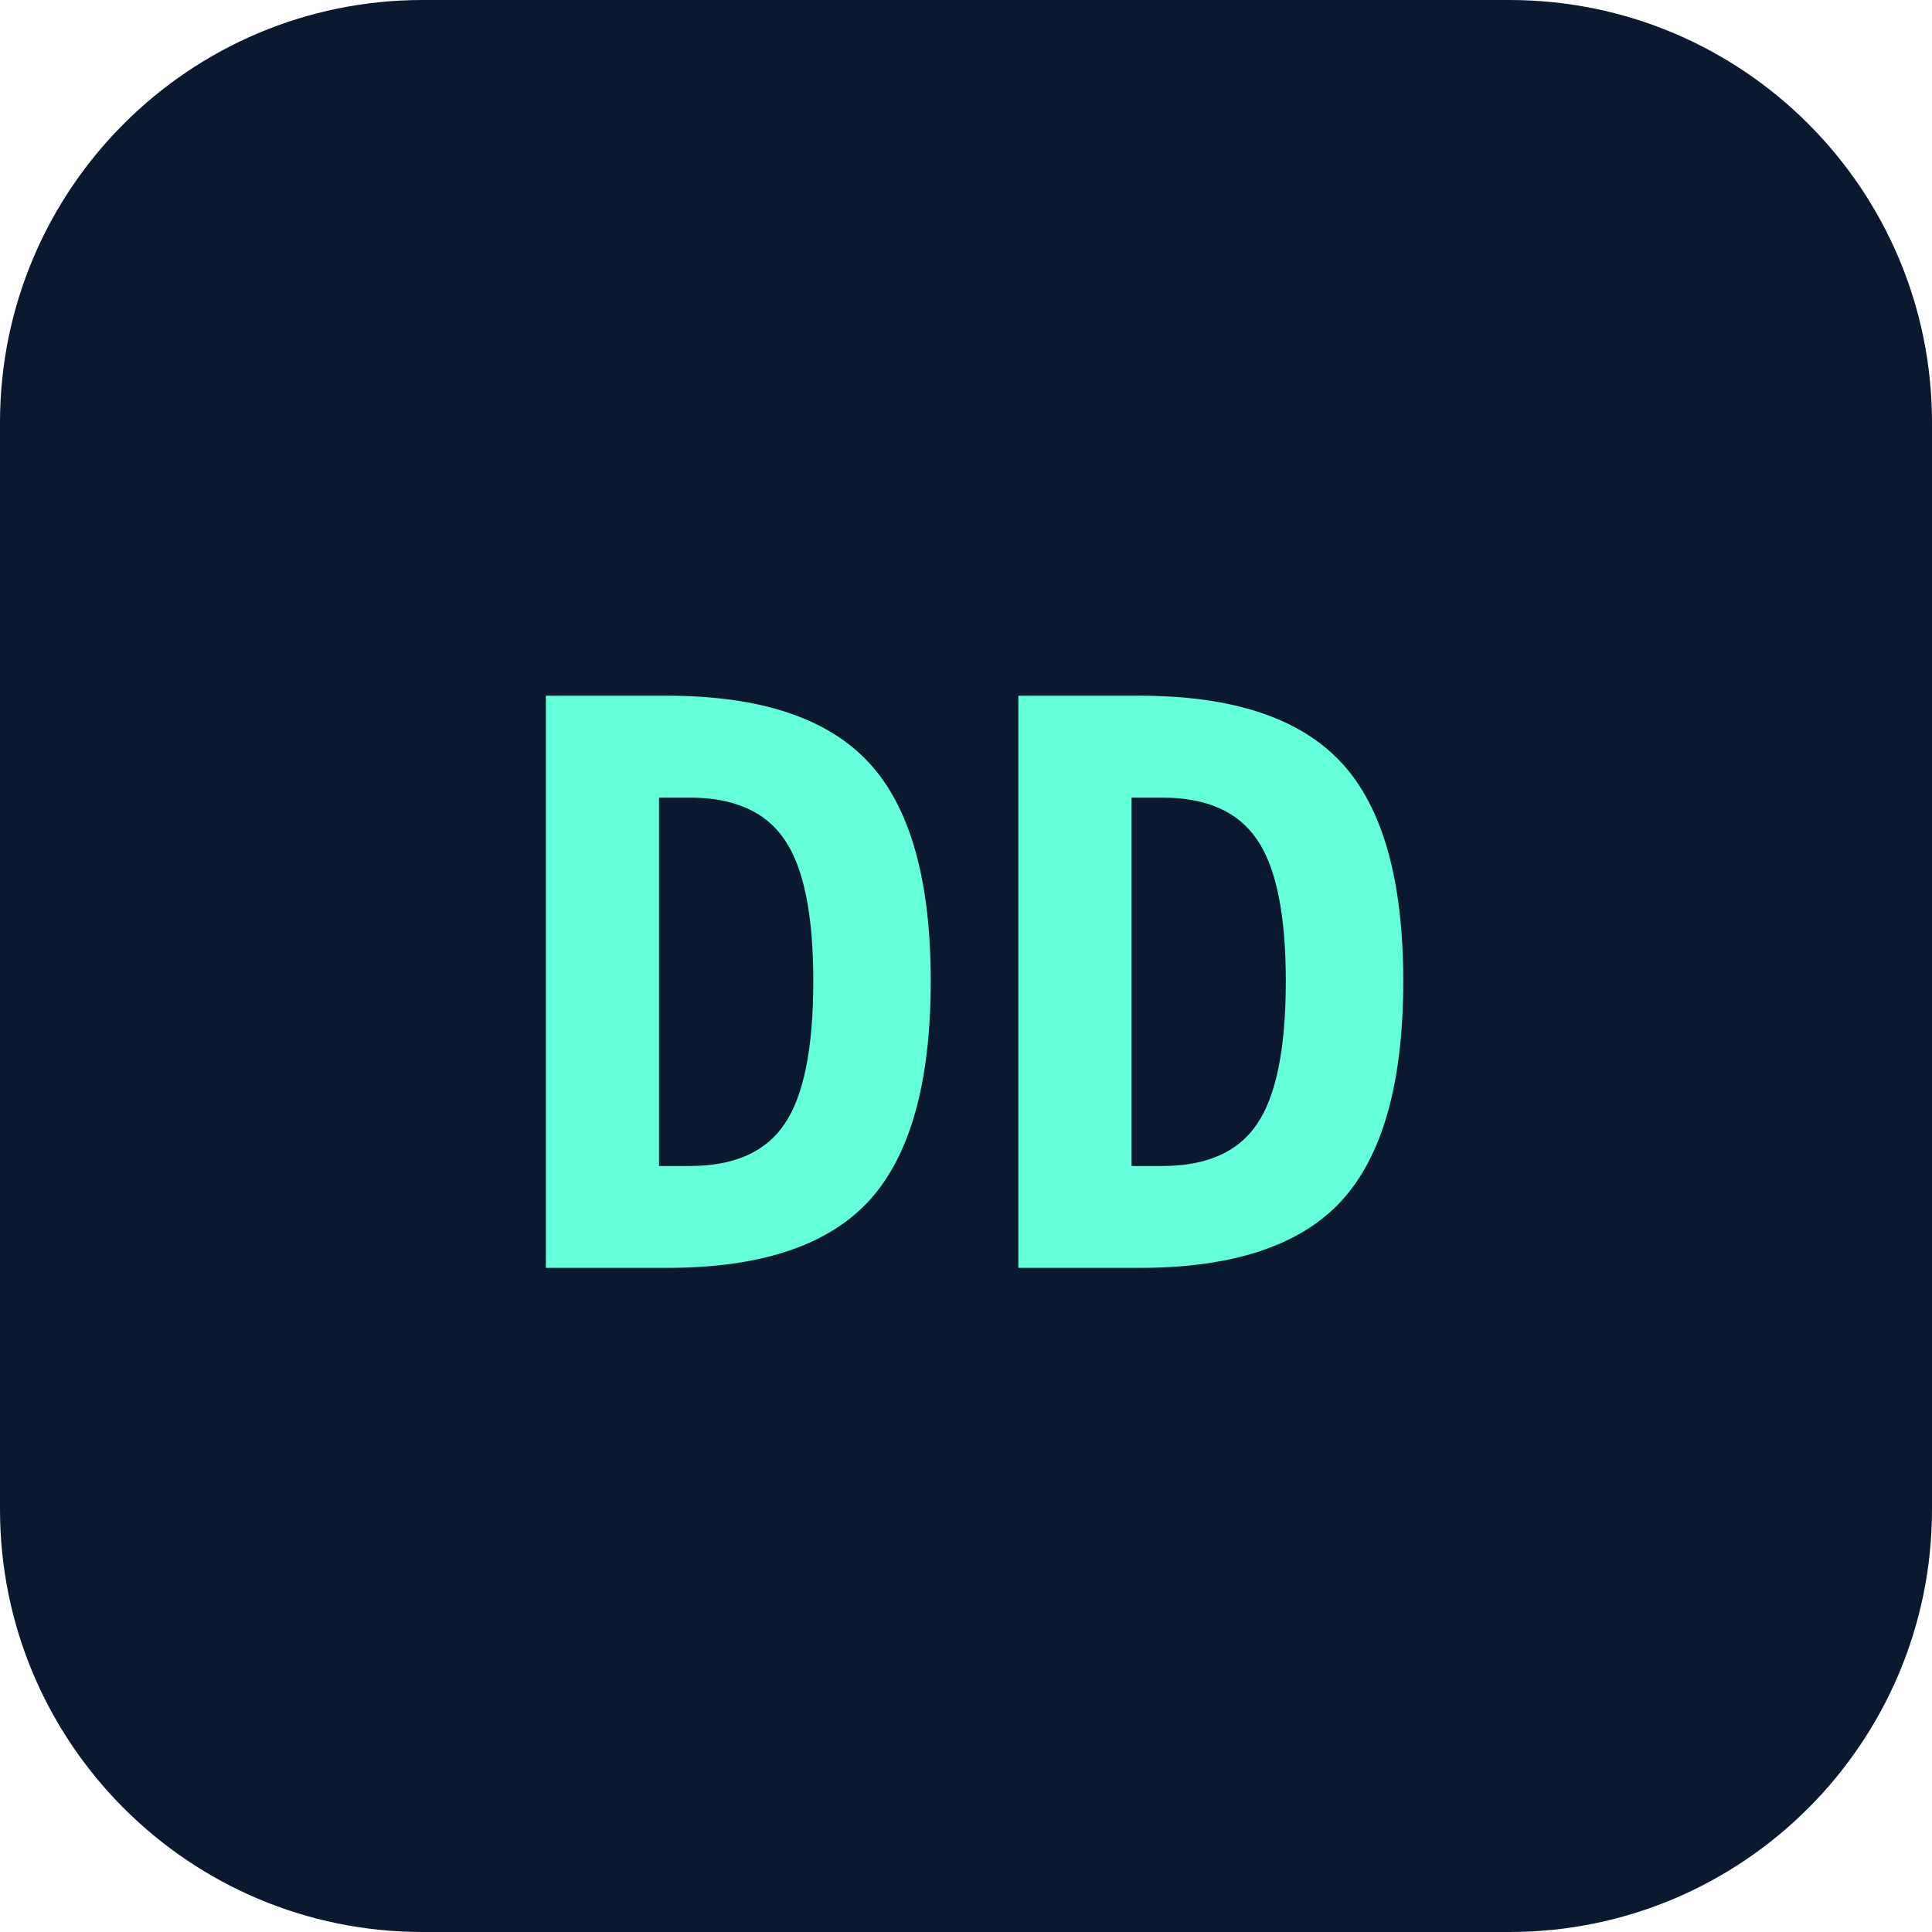
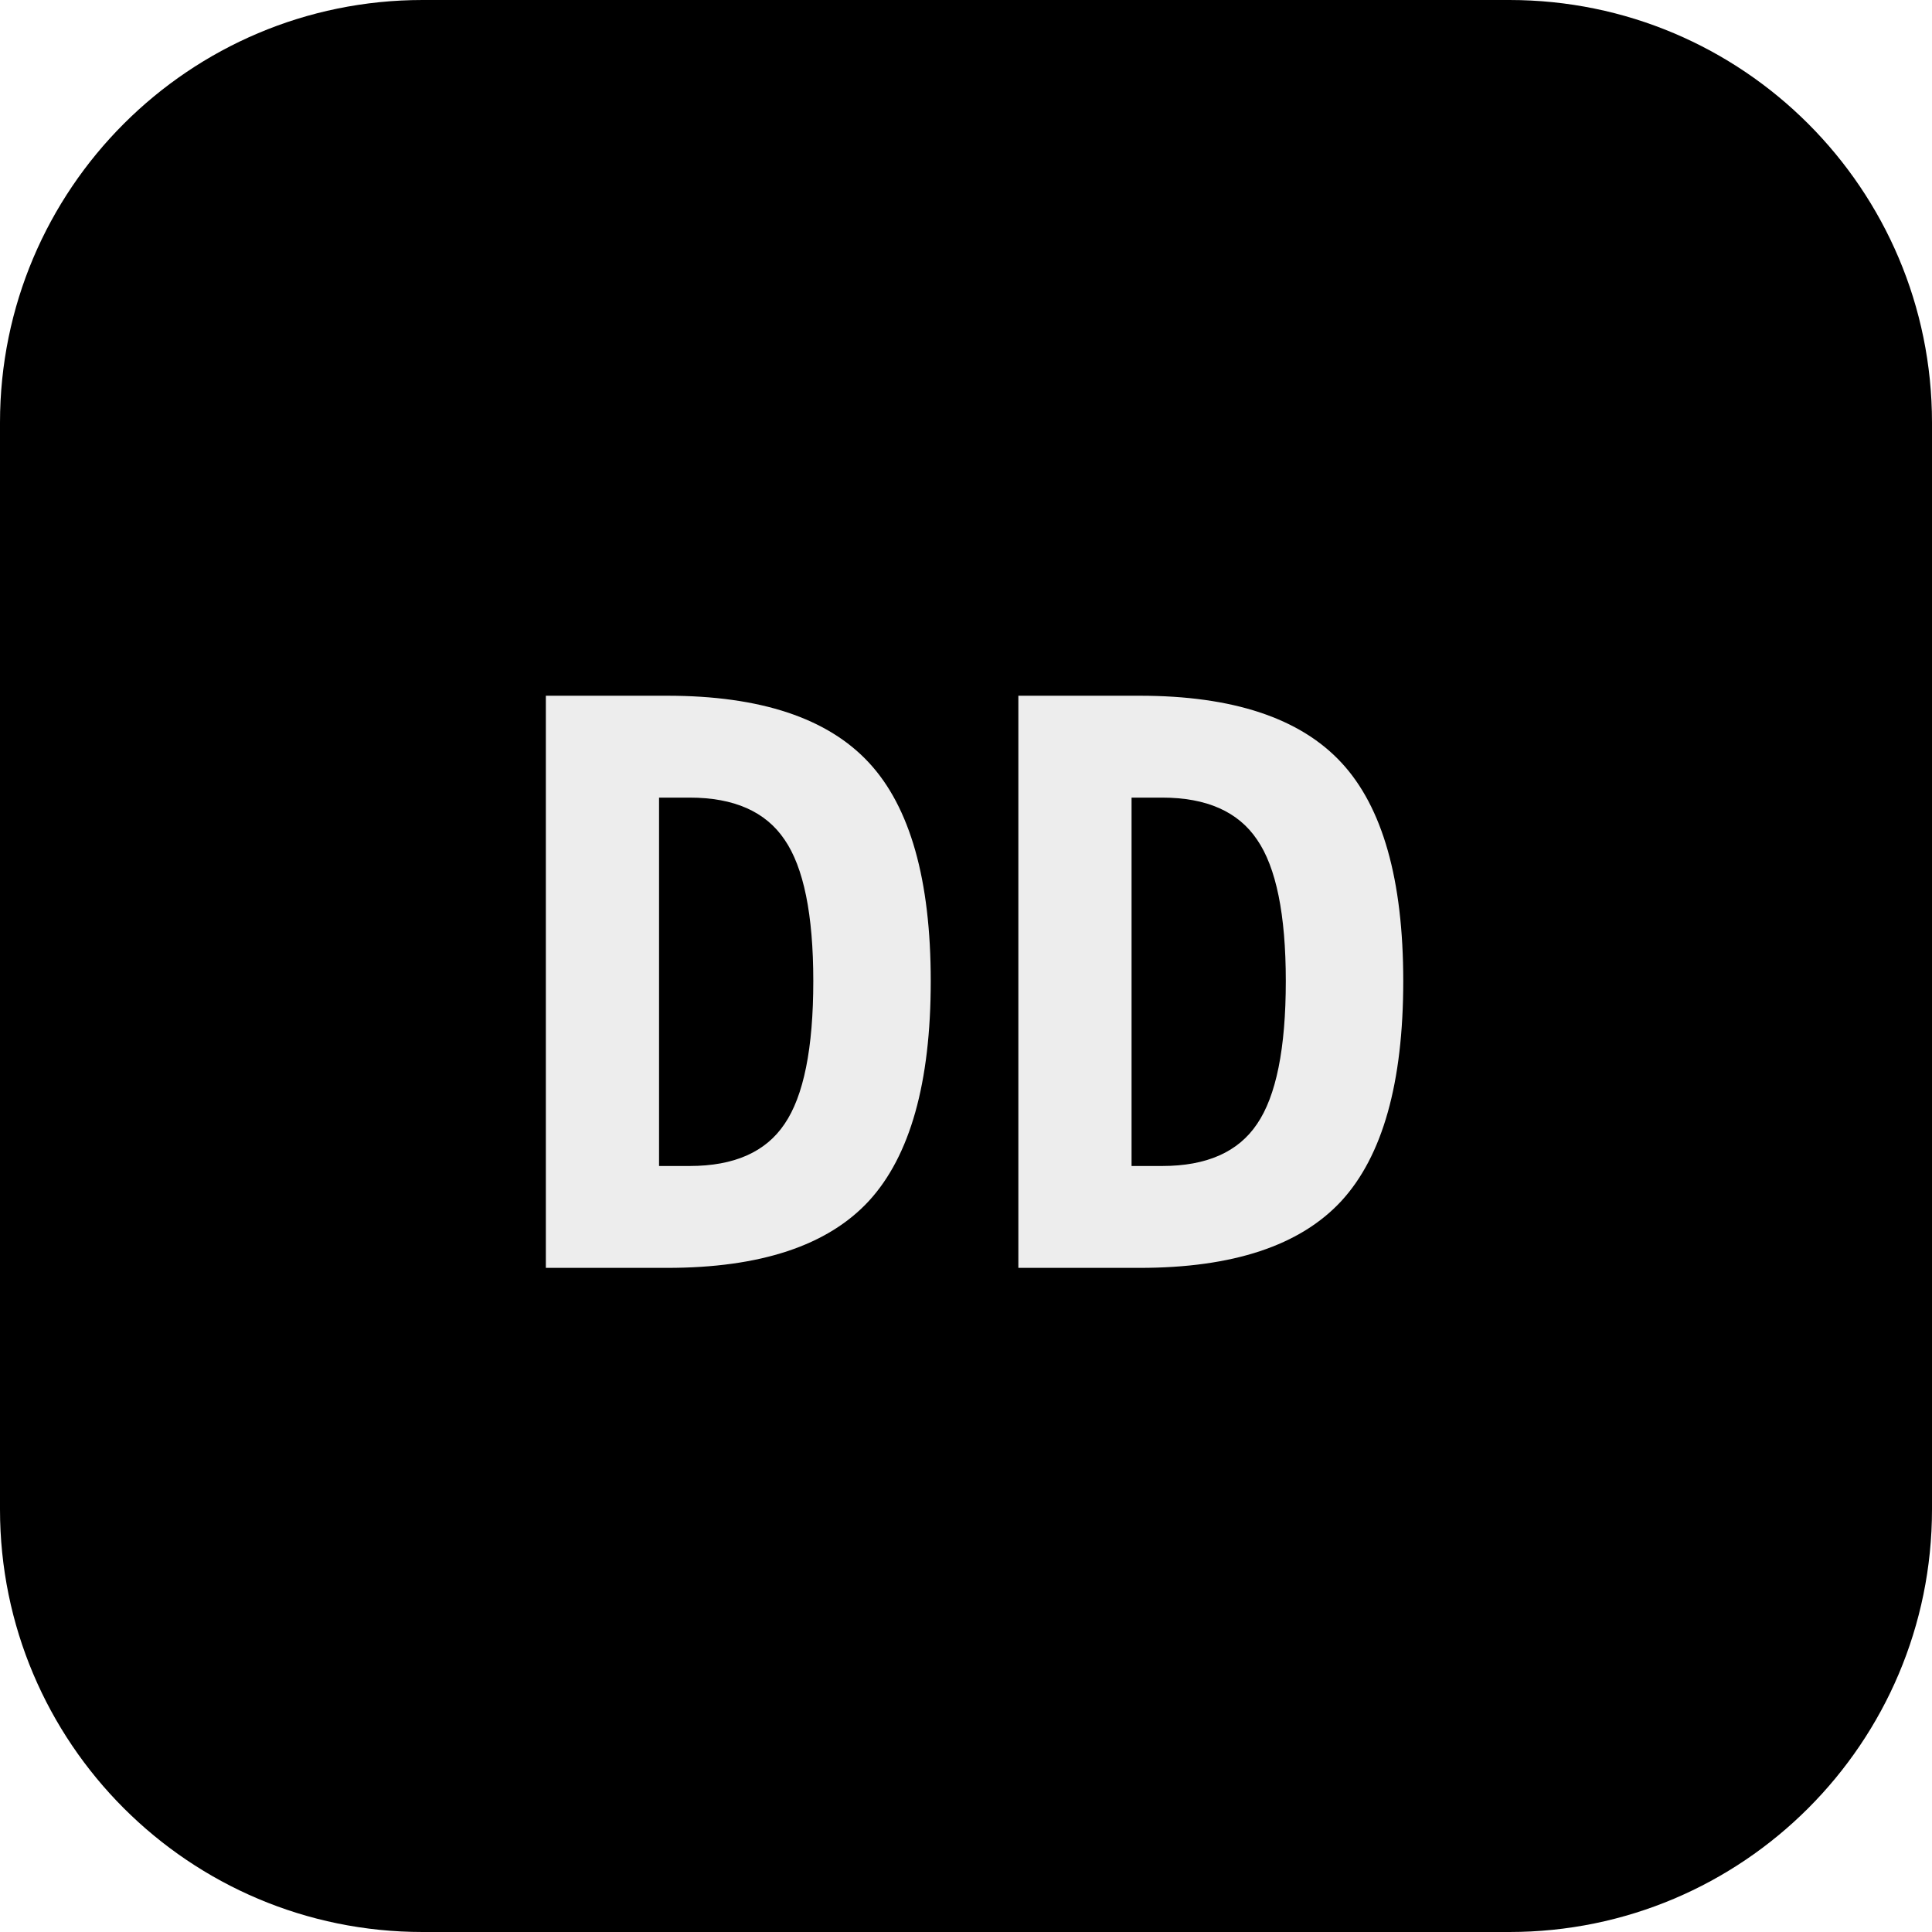
<svg xmlns="http://www.w3.org/2000/svg" viewBox="0 0 64 64">
-   <rect width="64" height="64" rx="14" fill="#0a192f" />
-   <text x="32" y="42" font-family="ui-monospace, SFMono-Regular, monospace" font-size="26" font-weight="700" fill="#64ffda" text-anchor="middle">DD</text>
+   <rect width="64" height="64" rx="14" fill="#000000" />
+   <text x="32" y="42" font-family="ui-monospace, SFMono-Regular, monospace" font-size="26" font-weight="700" fill="#ededed" text-anchor="middle">DD</text>
</svg>
